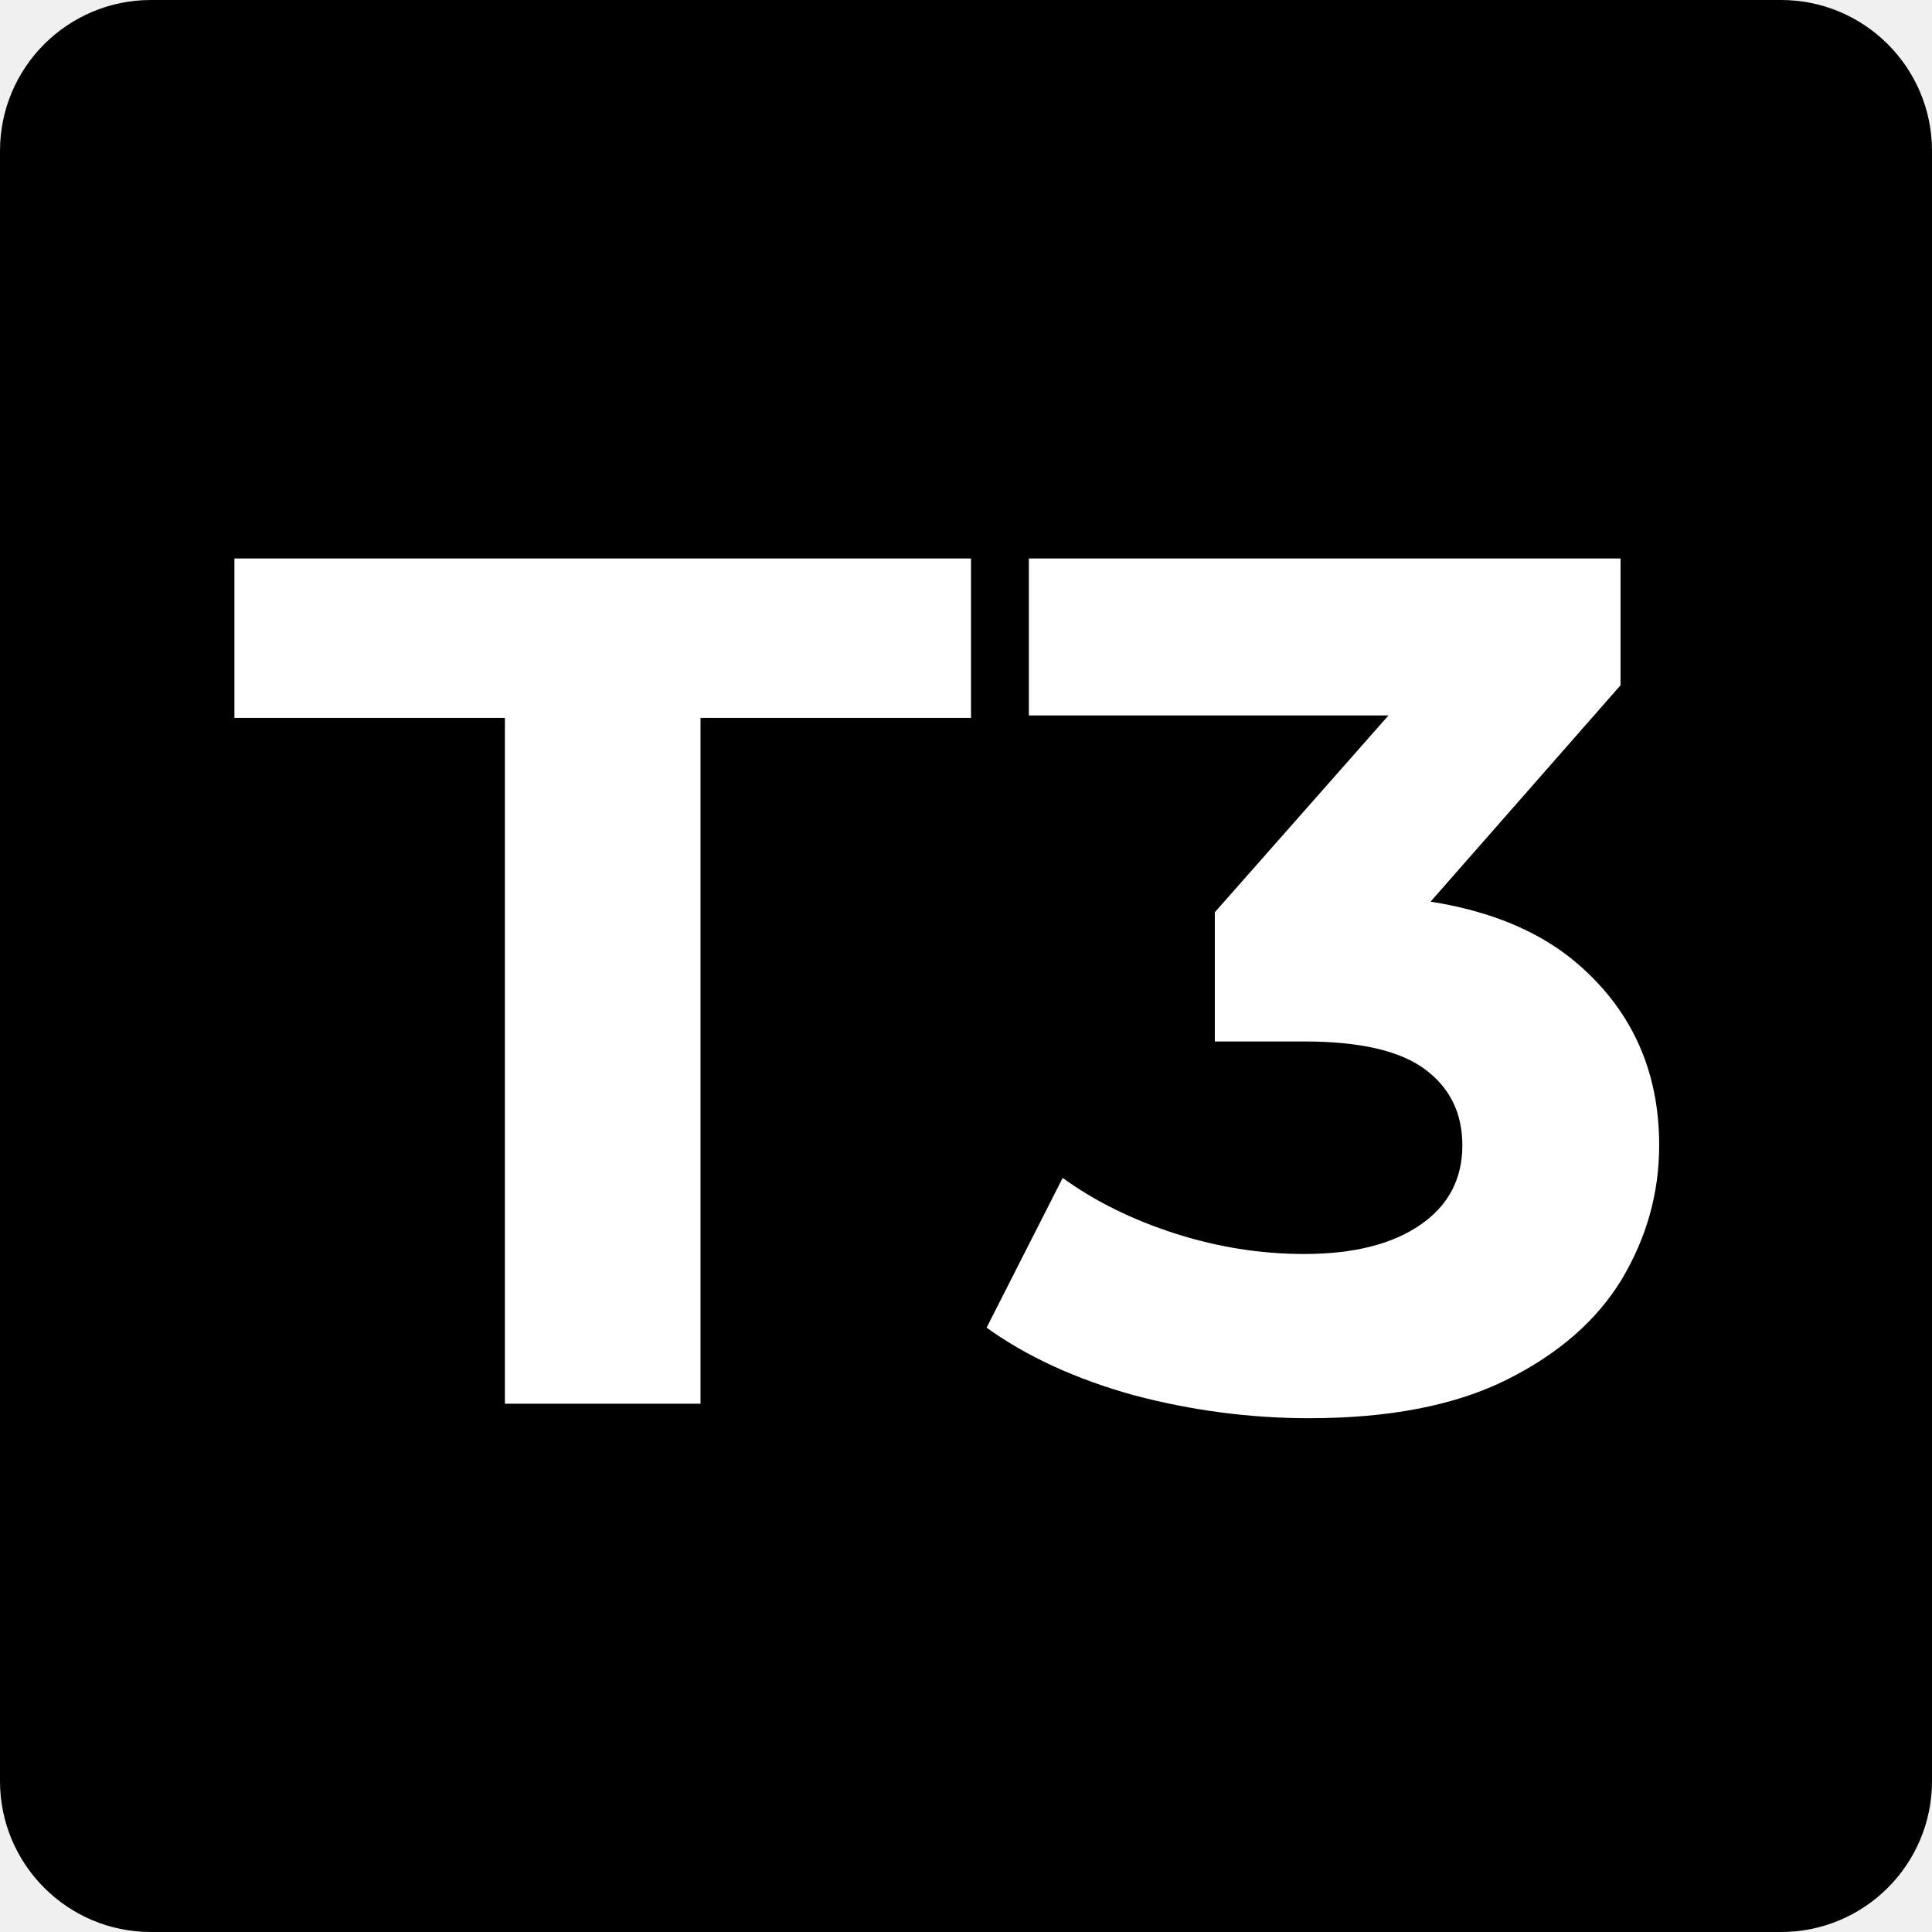
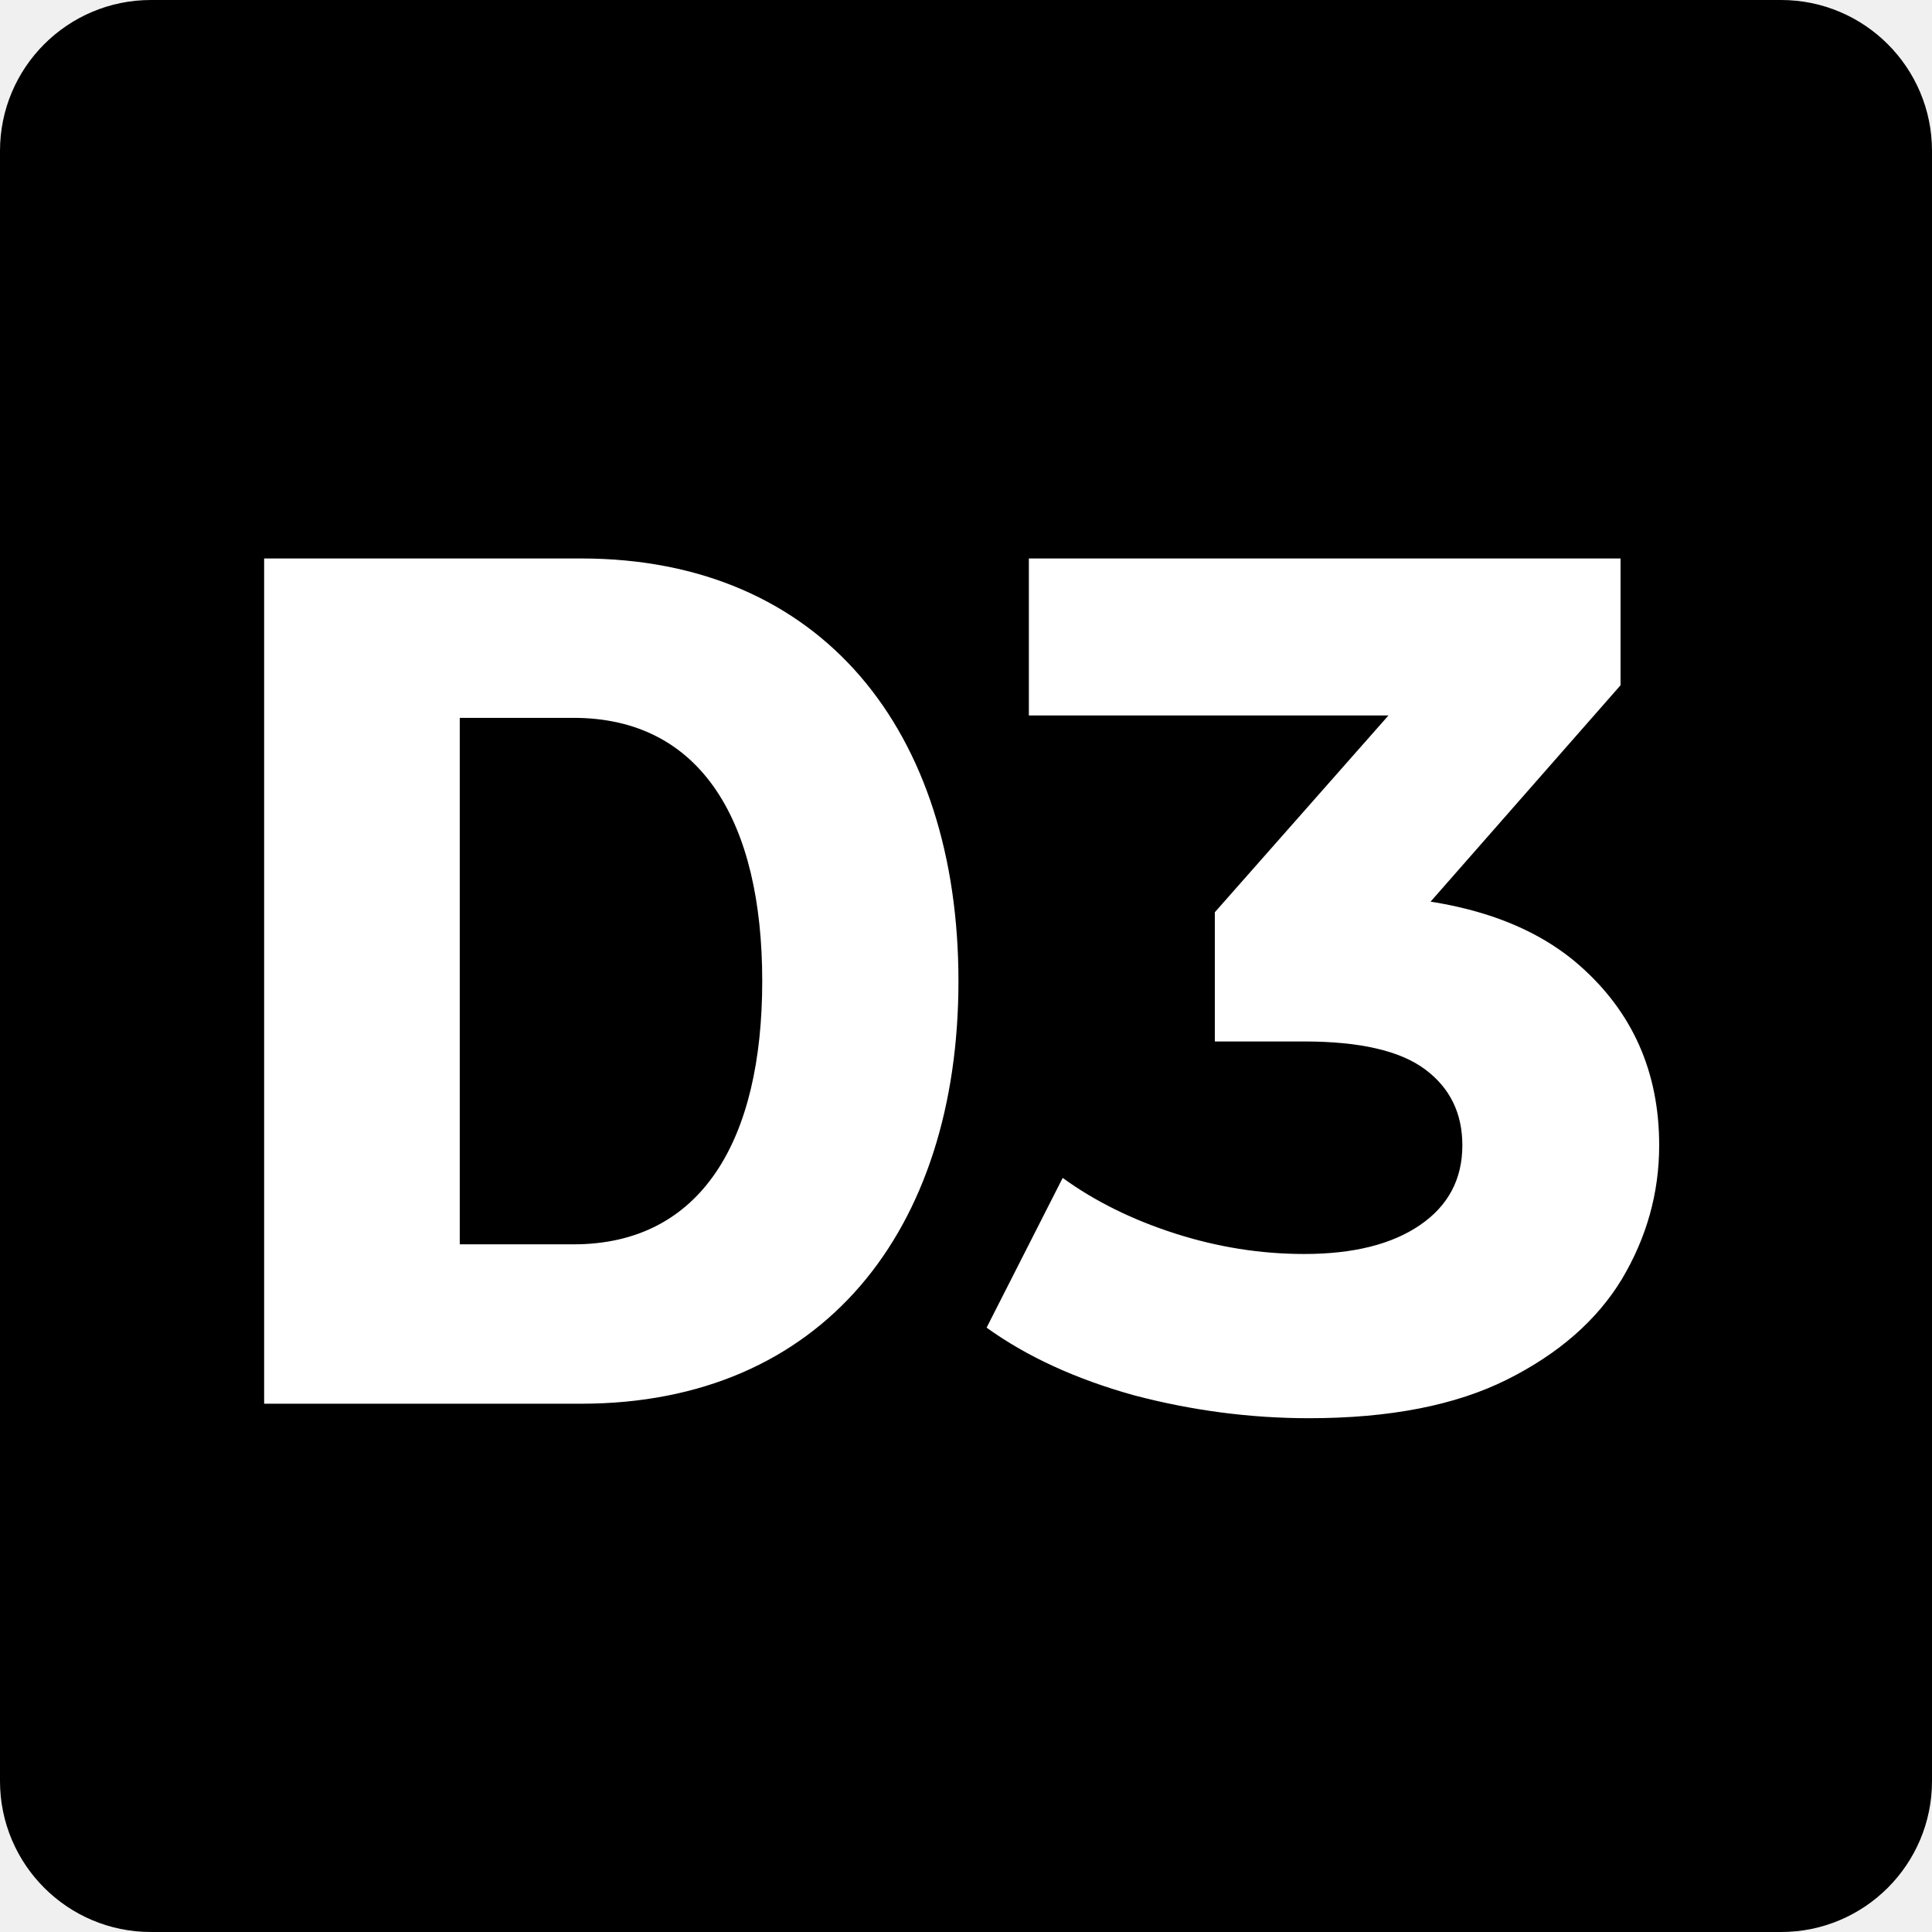
<svg xmlns="http://www.w3.org/2000/svg" width="128" height="128" viewBox="0 0 128 128" fill="none">
  <path d="M0 10C0 4.477 4.477 0 10 0H118C123.523 0 128 4.477 128 10V118C128 123.523 123.523 128 118 128H10C4.477 128 0 123.523 0 118V10Z" fill="black" />
-   <path d="M33.451 93V47.56H15.531V37H64.331V47.56H46.411V93H33.451ZM86.725 93.96C82.832 93.96 78.965 93.453 75.125 92.44C71.285 91.373 68.032 89.88 65.365 87.96L70.405 78.04C72.539 79.587 75.019 80.813 77.845 81.72C80.672 82.627 83.525 83.08 86.405 83.08C89.659 83.08 92.219 82.44 94.085 81.16C95.952 79.88 96.885 78.12 96.885 75.88C96.885 73.747 96.059 72.067 94.405 70.84C92.752 69.613 90.085 69 86.405 69H80.485V60.44L96.085 42.76L97.525 47.4H68.165V37H107.365V45.4L91.845 63.08L85.285 59.32H89.045C95.925 59.32 101.125 60.867 104.645 63.96C108.165 67.053 109.925 71.027 109.925 75.88C109.925 79.027 109.099 81.987 107.445 84.76C105.792 87.48 103.259 89.693 99.845 91.4C96.432 93.107 92.059 93.96 86.725 93.96Z" fill="white" />
+   <path d="M17.5 37H38.5C54.5 37 63.5 48.5 63.5 65C63.5 81.5 54.5 93 38.5 93H17.5ZM30.46 47.56V82.44H38C46.5 82.44 50.5 75.5 50.5 65C50.5 54.5 46.5 47.56 38 47.56ZM86.725 93.96C82.832 93.96 78.965 93.453 75.125 92.44C71.285 91.373 68.032 89.88 65.365 87.96L70.405 78.04C72.539 79.587 75.019 80.813 77.845 81.72C80.672 82.627 83.525 83.08 86.405 83.08C89.659 83.08 92.219 82.44 94.085 81.16C95.952 79.88 96.885 78.12 96.885 75.88C96.885 73.747 96.059 72.067 94.405 70.84C92.752 69.613 90.085 69 86.405 69H80.485V60.44L96.085 42.76L97.525 47.4H68.165V37H107.365V45.4L91.845 63.08L85.285 59.32H89.045C95.925 59.32 101.125 60.867 104.645 63.96C108.165 67.053 109.925 71.027 109.925 75.88C109.925 79.027 109.099 81.987 107.445 84.76C105.792 87.48 103.259 89.693 99.845 91.4C96.432 93.107 92.059 93.96 86.725 93.96Z" fill="white" />
</svg>
